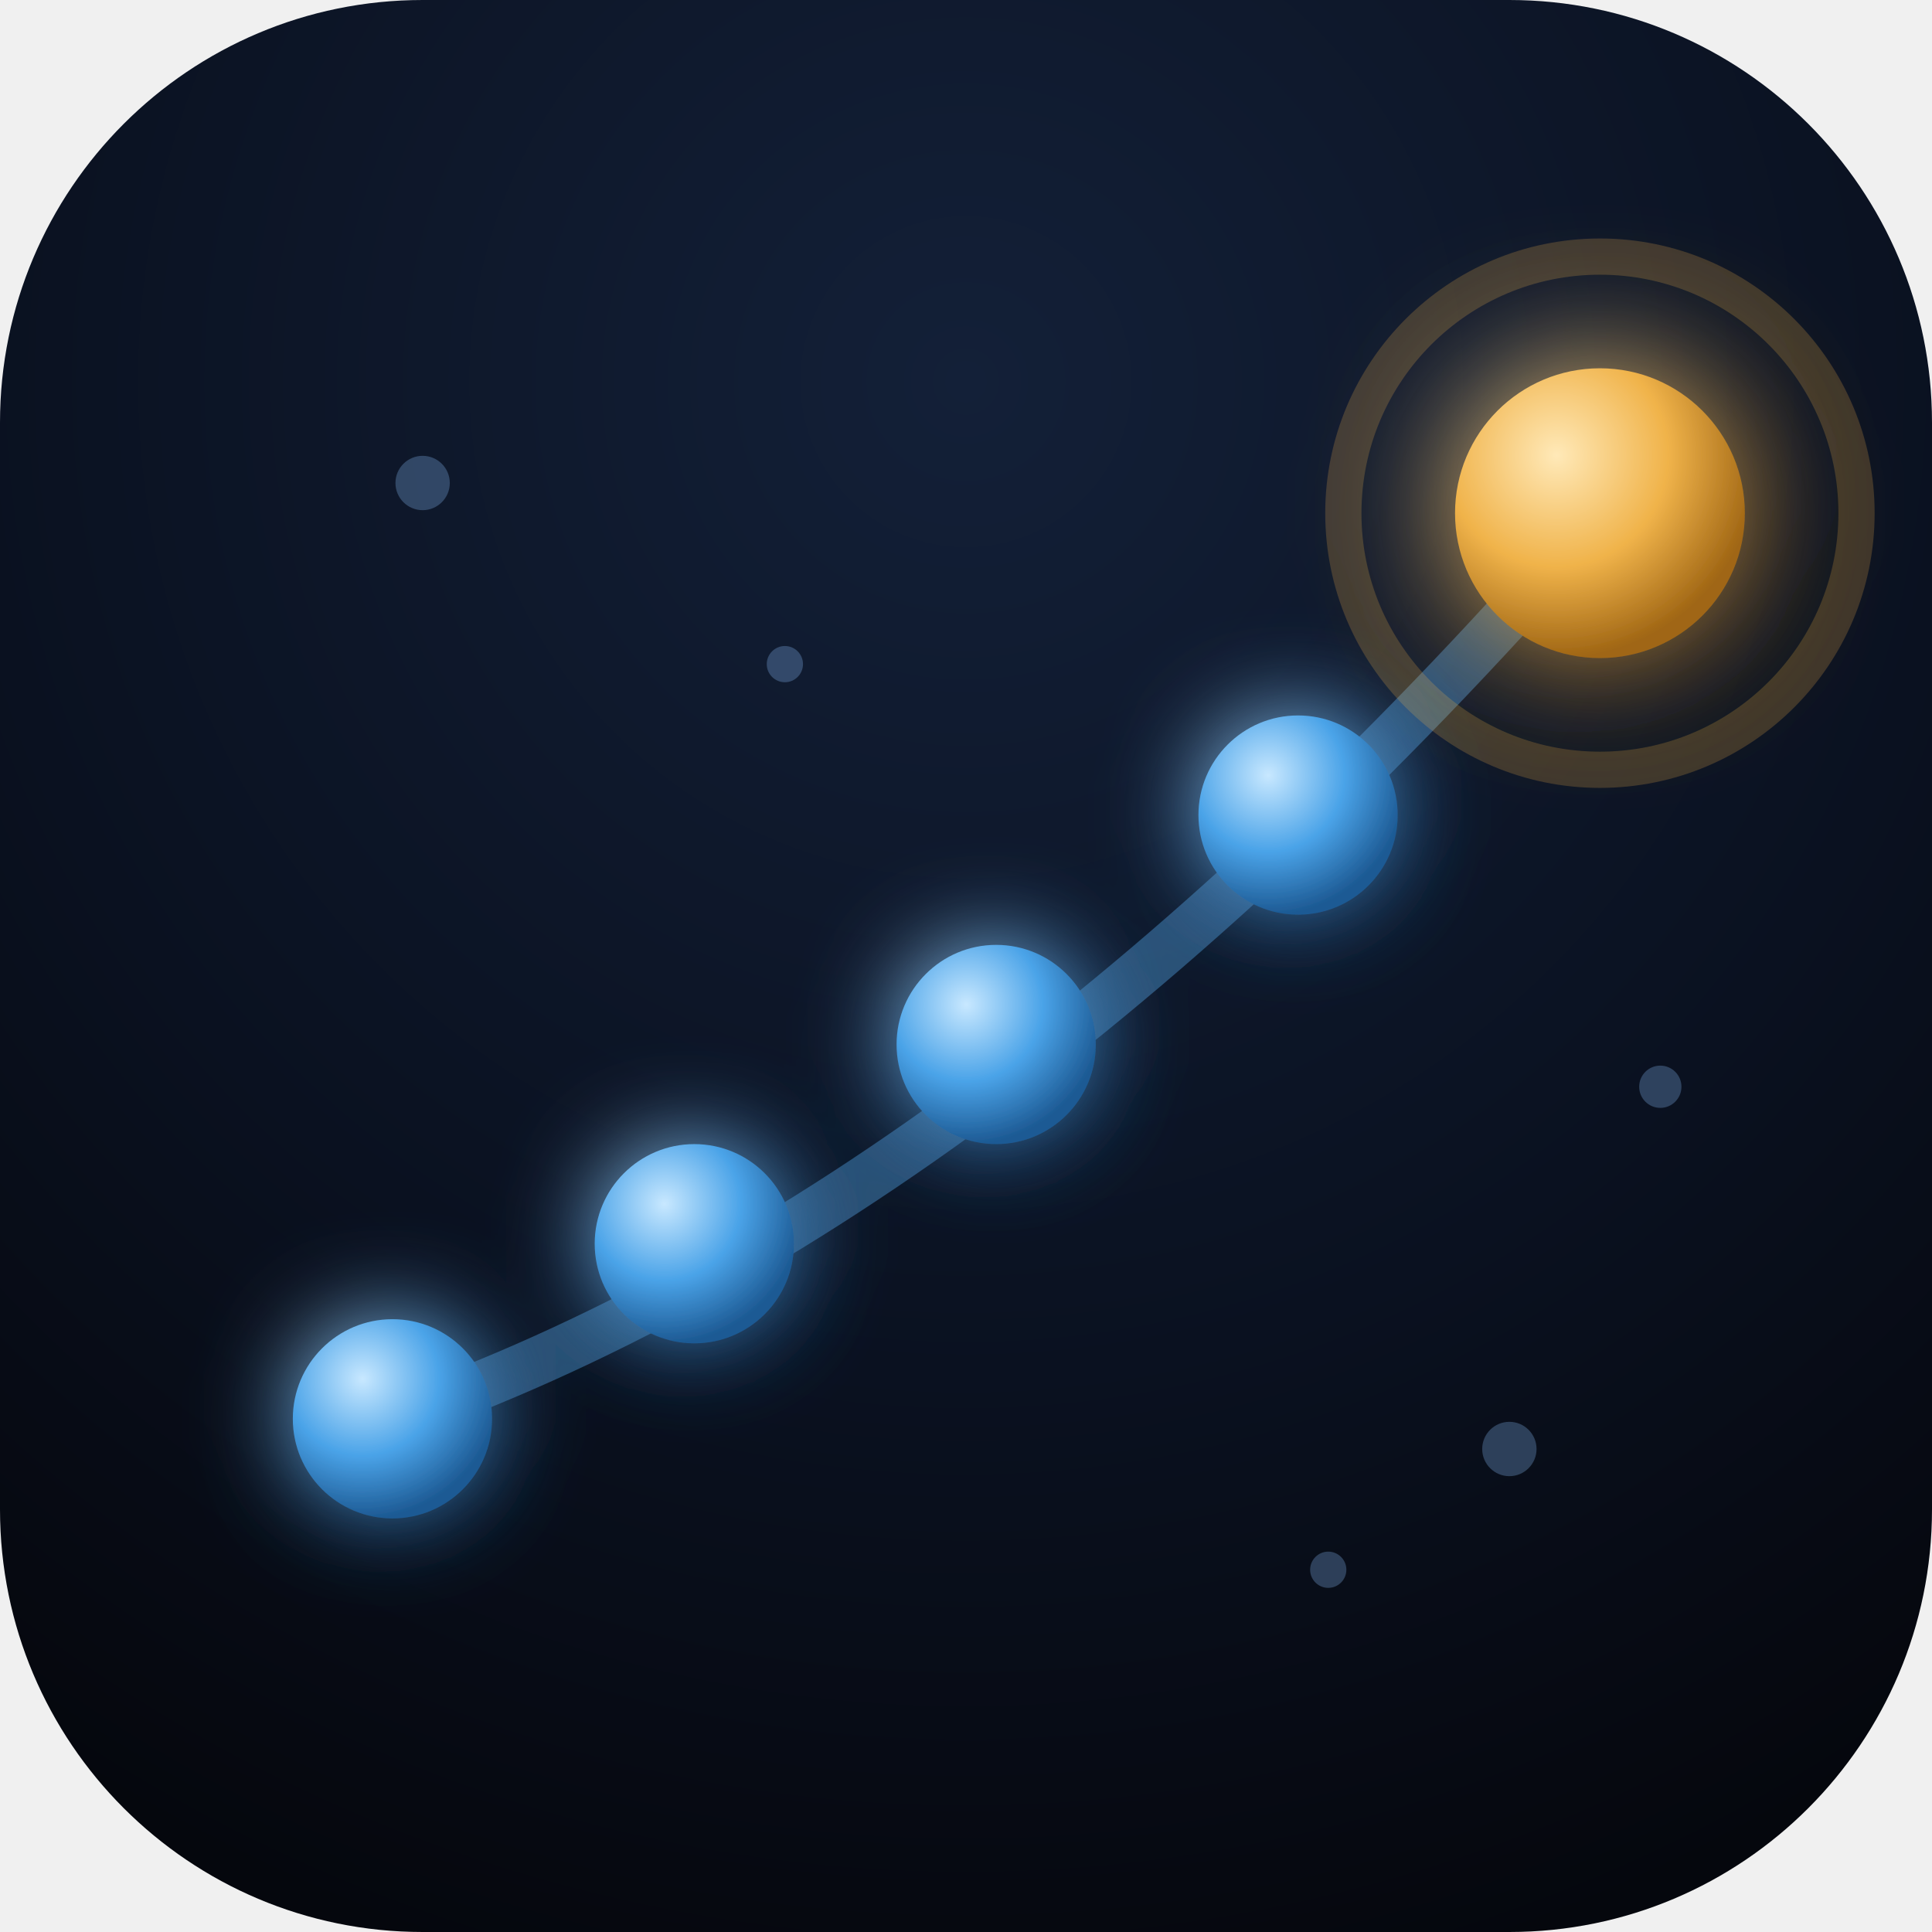
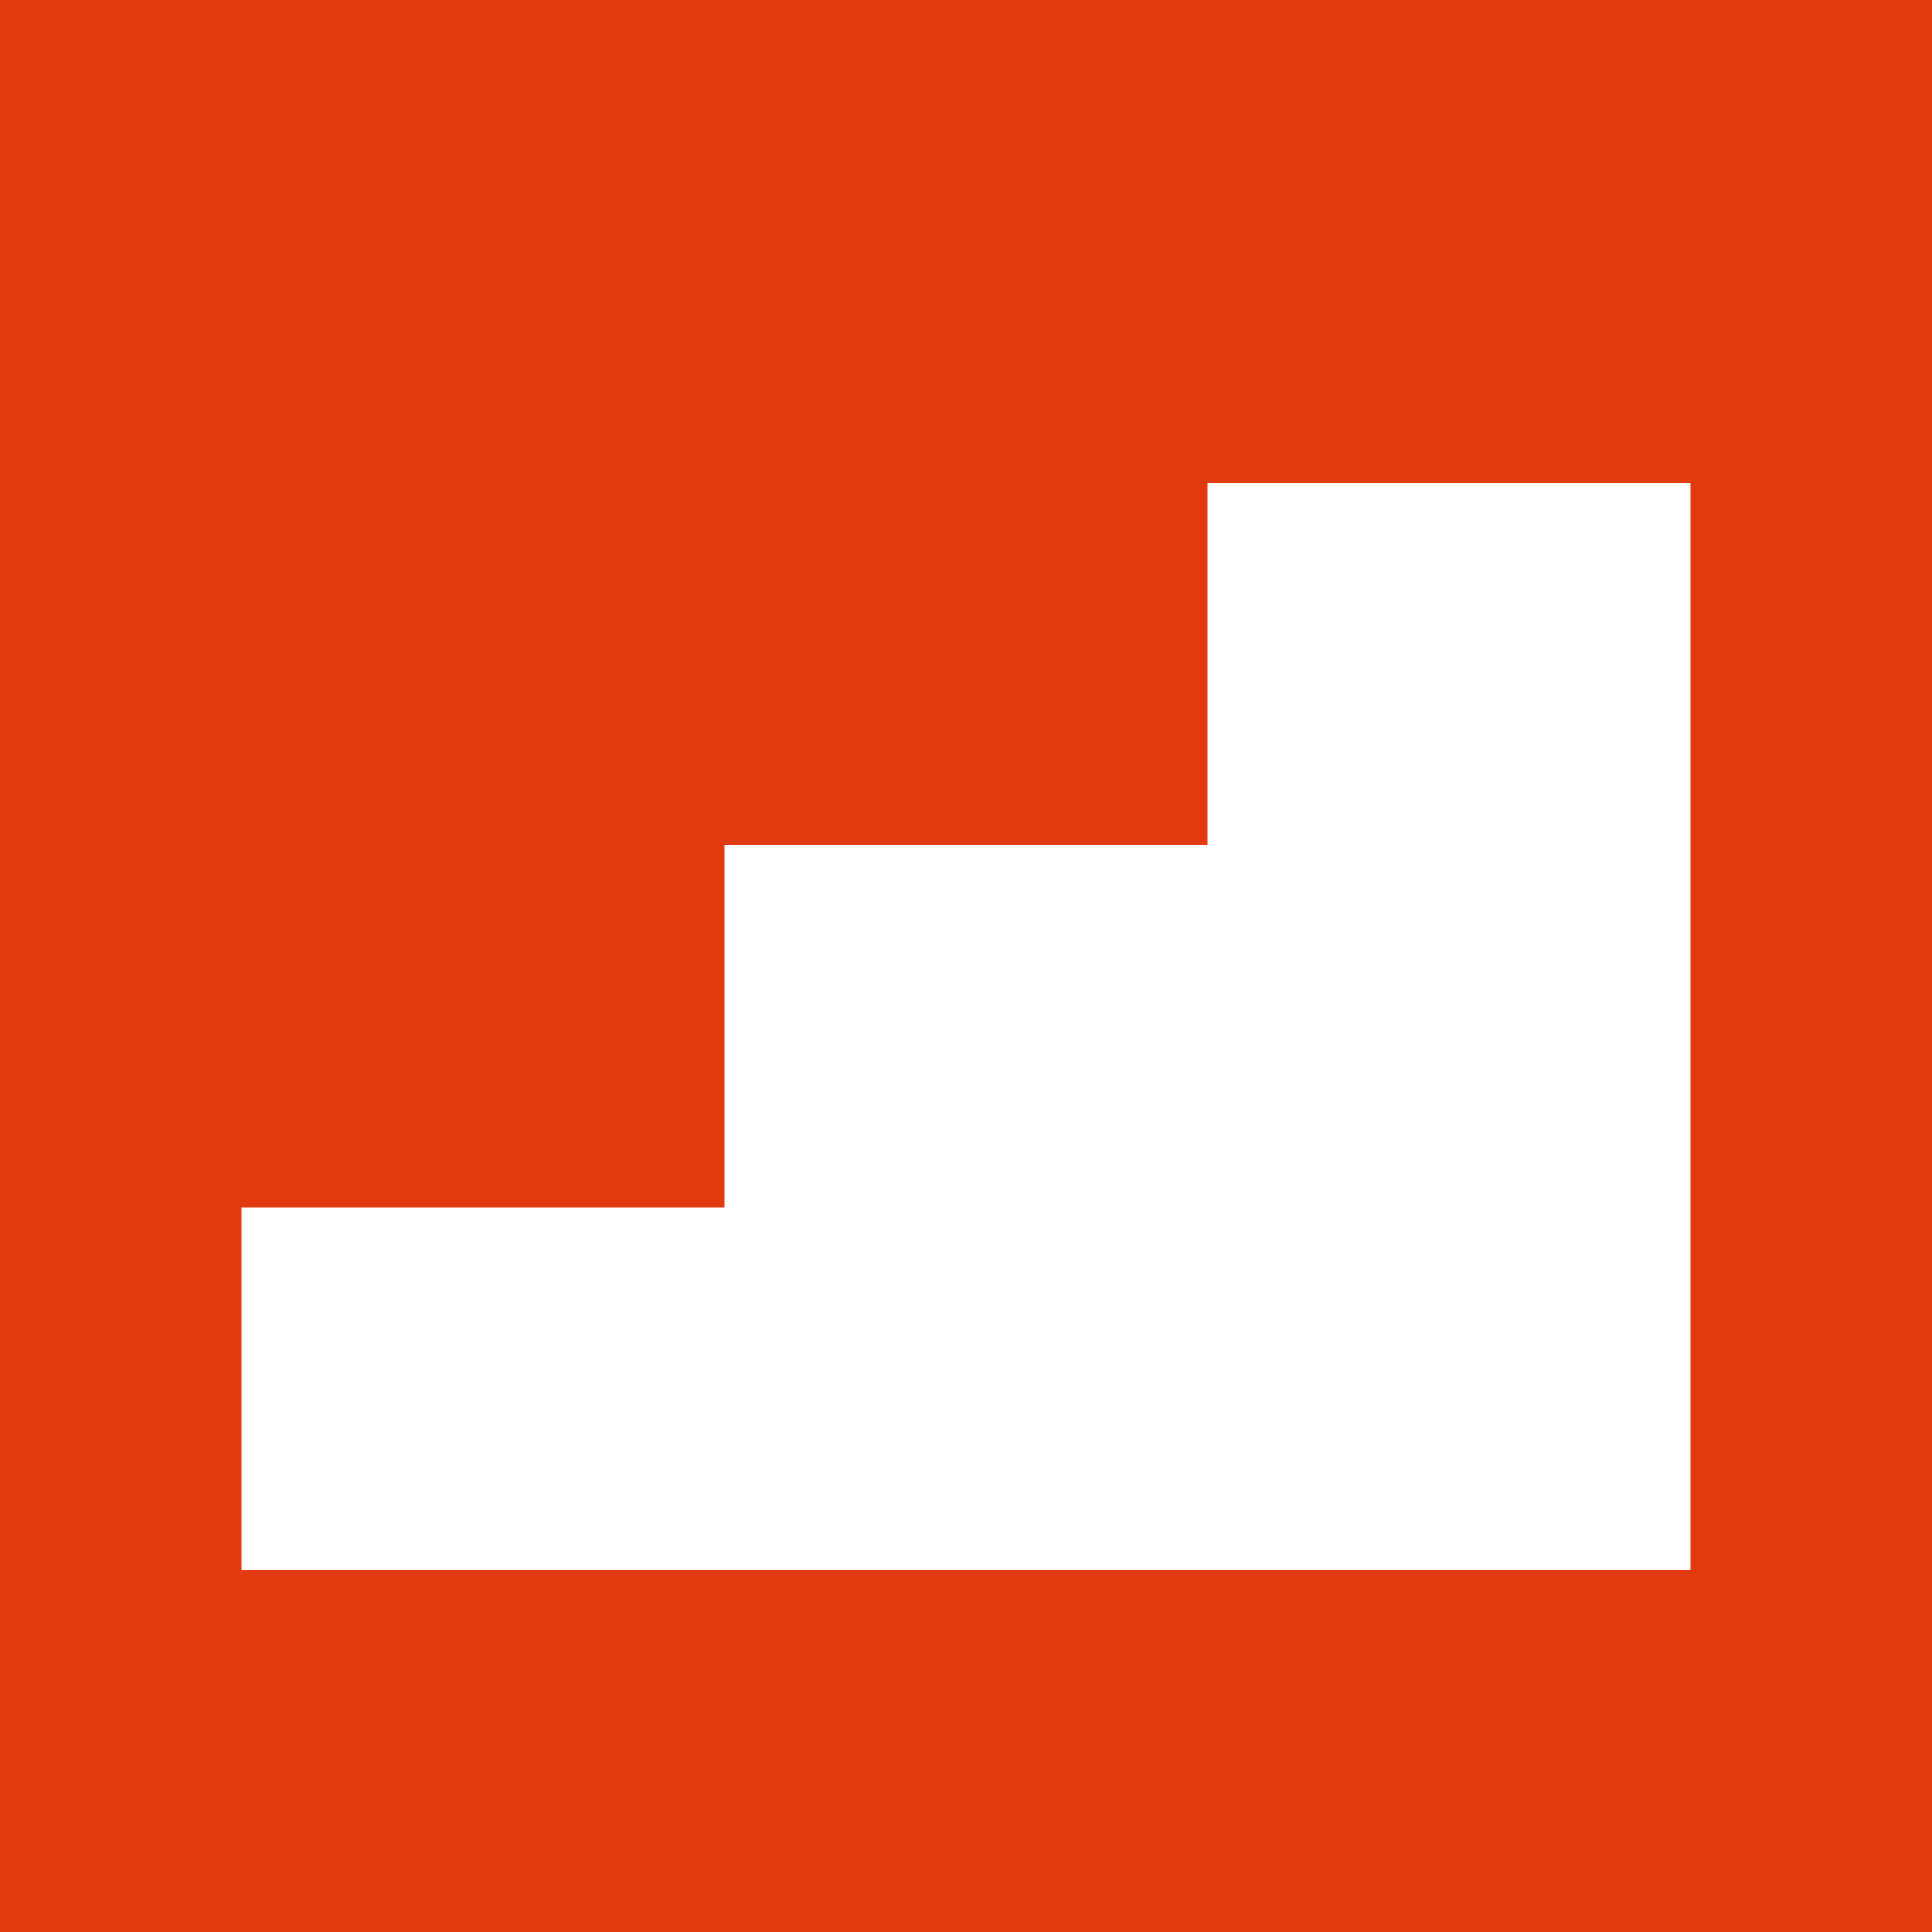
- <svg xmlns="http://www.w3.org/2000/svg" viewBox="0 0 64 64" width="64" height="64" role="img" aria-label="CCA-F Interactive Guide">
-   <defs>
-     <radialGradient id="bg" cx="50%" cy="20%" r="85%">
-       <stop offset="0" stop-color="#132038" />
-       <stop offset="0.6" stop-color="#0a1120" />
-       <stop offset="1" stop-color="#05070d" />
-     </radialGradient>
-     <radialGradient id="blue" cx="35%" cy="30%" r="70%">
-       <stop offset="0" stop-color="#c8e8ff" />
-       <stop offset="0.55" stop-color="#4aa3e8" />
-       <stop offset="1" stop-color="#1d5a94" />
-     </radialGradient>
-     <radialGradient id="gold" cx="35%" cy="30%" r="70%">
-       <stop offset="0" stop-color="#ffe9b8" />
-       <stop offset="0.55" stop-color="#f0b34a" />
-       <stop offset="1" stop-color="#a06614" />
-     </radialGradient>
-     <filter id="glowB" x="-100%" y="-100%" width="300%" height="300%">
-       <feGaussianBlur stdDeviation="1.6" result="b" />
-       <feMerge>
-         <feMergeNode in="b" />
-         <feMergeNode in="SourceGraphic" />
-       </feMerge>
-     </filter>
-     <filter id="glowG" x="-120%" y="-120%" width="340%" height="340%">
-       <feGaussianBlur stdDeviation="2.4" result="b" />
-       <feMerge>
-         <feMergeNode in="b" />
-         <feMergeNode in="SourceGraphic" />
-       </feMerge>
-     </filter>
-   </defs>
-   <rect width="64" height="64" rx="14" fill="url(#bg)" />
-   <g fill="#8cc3ff" opacity="0.28">
-     <circle cx="14" cy="16" r="0.9" />
-     <circle cx="50" cy="48" r="0.9" />
-     <circle cx="26" cy="22" r="0.6" />
-     <circle cx="44" cy="52" r="0.6" />
-     <circle cx="55" cy="36" r="0.7" />
-   </g>
-   <path d="M13 47 Q 33 40 53 17" fill="none" stroke="#5db0f5" stroke-opacity="0.38" stroke-width="1.6" stroke-linecap="round" />
-   <g filter="url(#glowB)">
-     <circle cx="13" cy="47" r="3.3" fill="url(#blue)" />
-     <circle cx="23" cy="41.2" r="3.3" fill="url(#blue)" />
-     <circle cx="33" cy="34.6" r="3.3" fill="url(#blue)" />
-     <circle cx="43" cy="27" r="3.3" fill="url(#blue)" />
-   </g>
-   <circle cx="53" cy="17" r="8.5" fill="none" stroke="#f0b34a" stroke-opacity="0.22" stroke-width="1.2" />
-   <circle cx="53" cy="17" r="4.8" fill="url(#gold)" filter="url(#glowG)" />
+ <svg xmlns="http://www.w3.org/2000/svg" viewBox="0 0 64 64" width="64" height="64" role="img" aria-label="Divings — CCA-F Interactive Guide">
+   <rect width="64" height="64" fill="#E23B12" />
+   <path fill="#FFFFFF" d="M8 52V40h16V28h16V16h16v36z" />
</svg>
